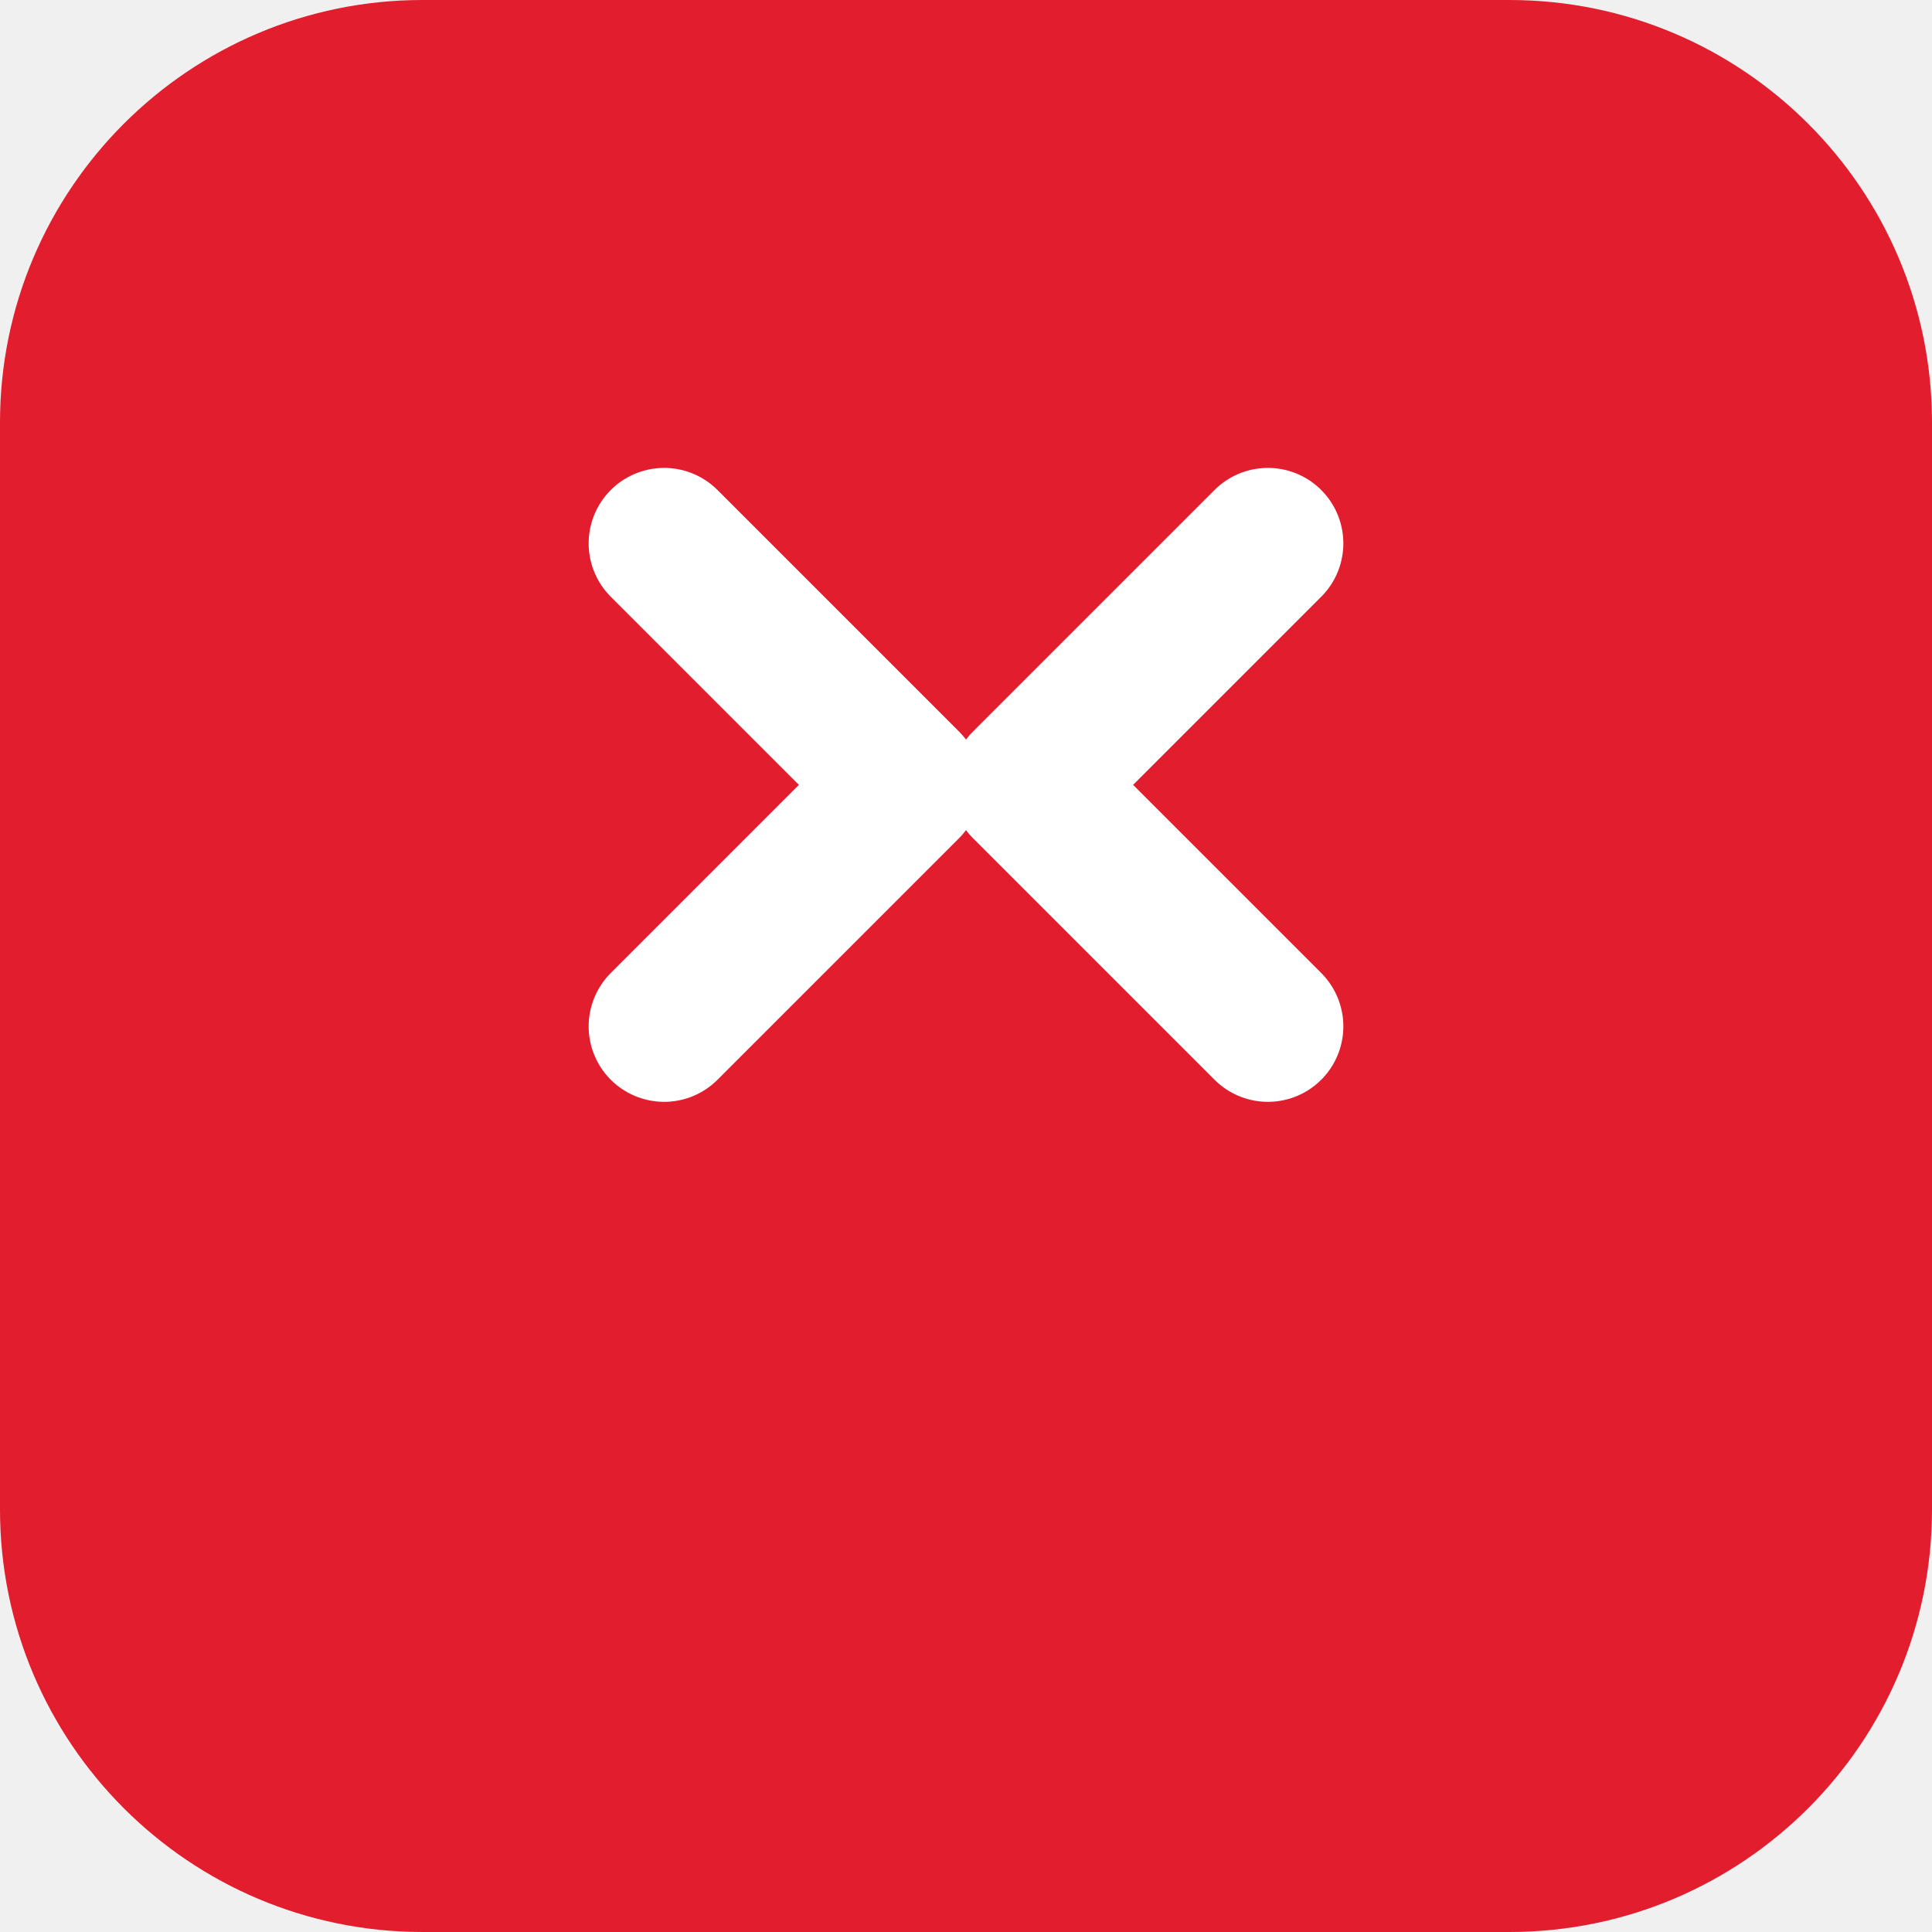
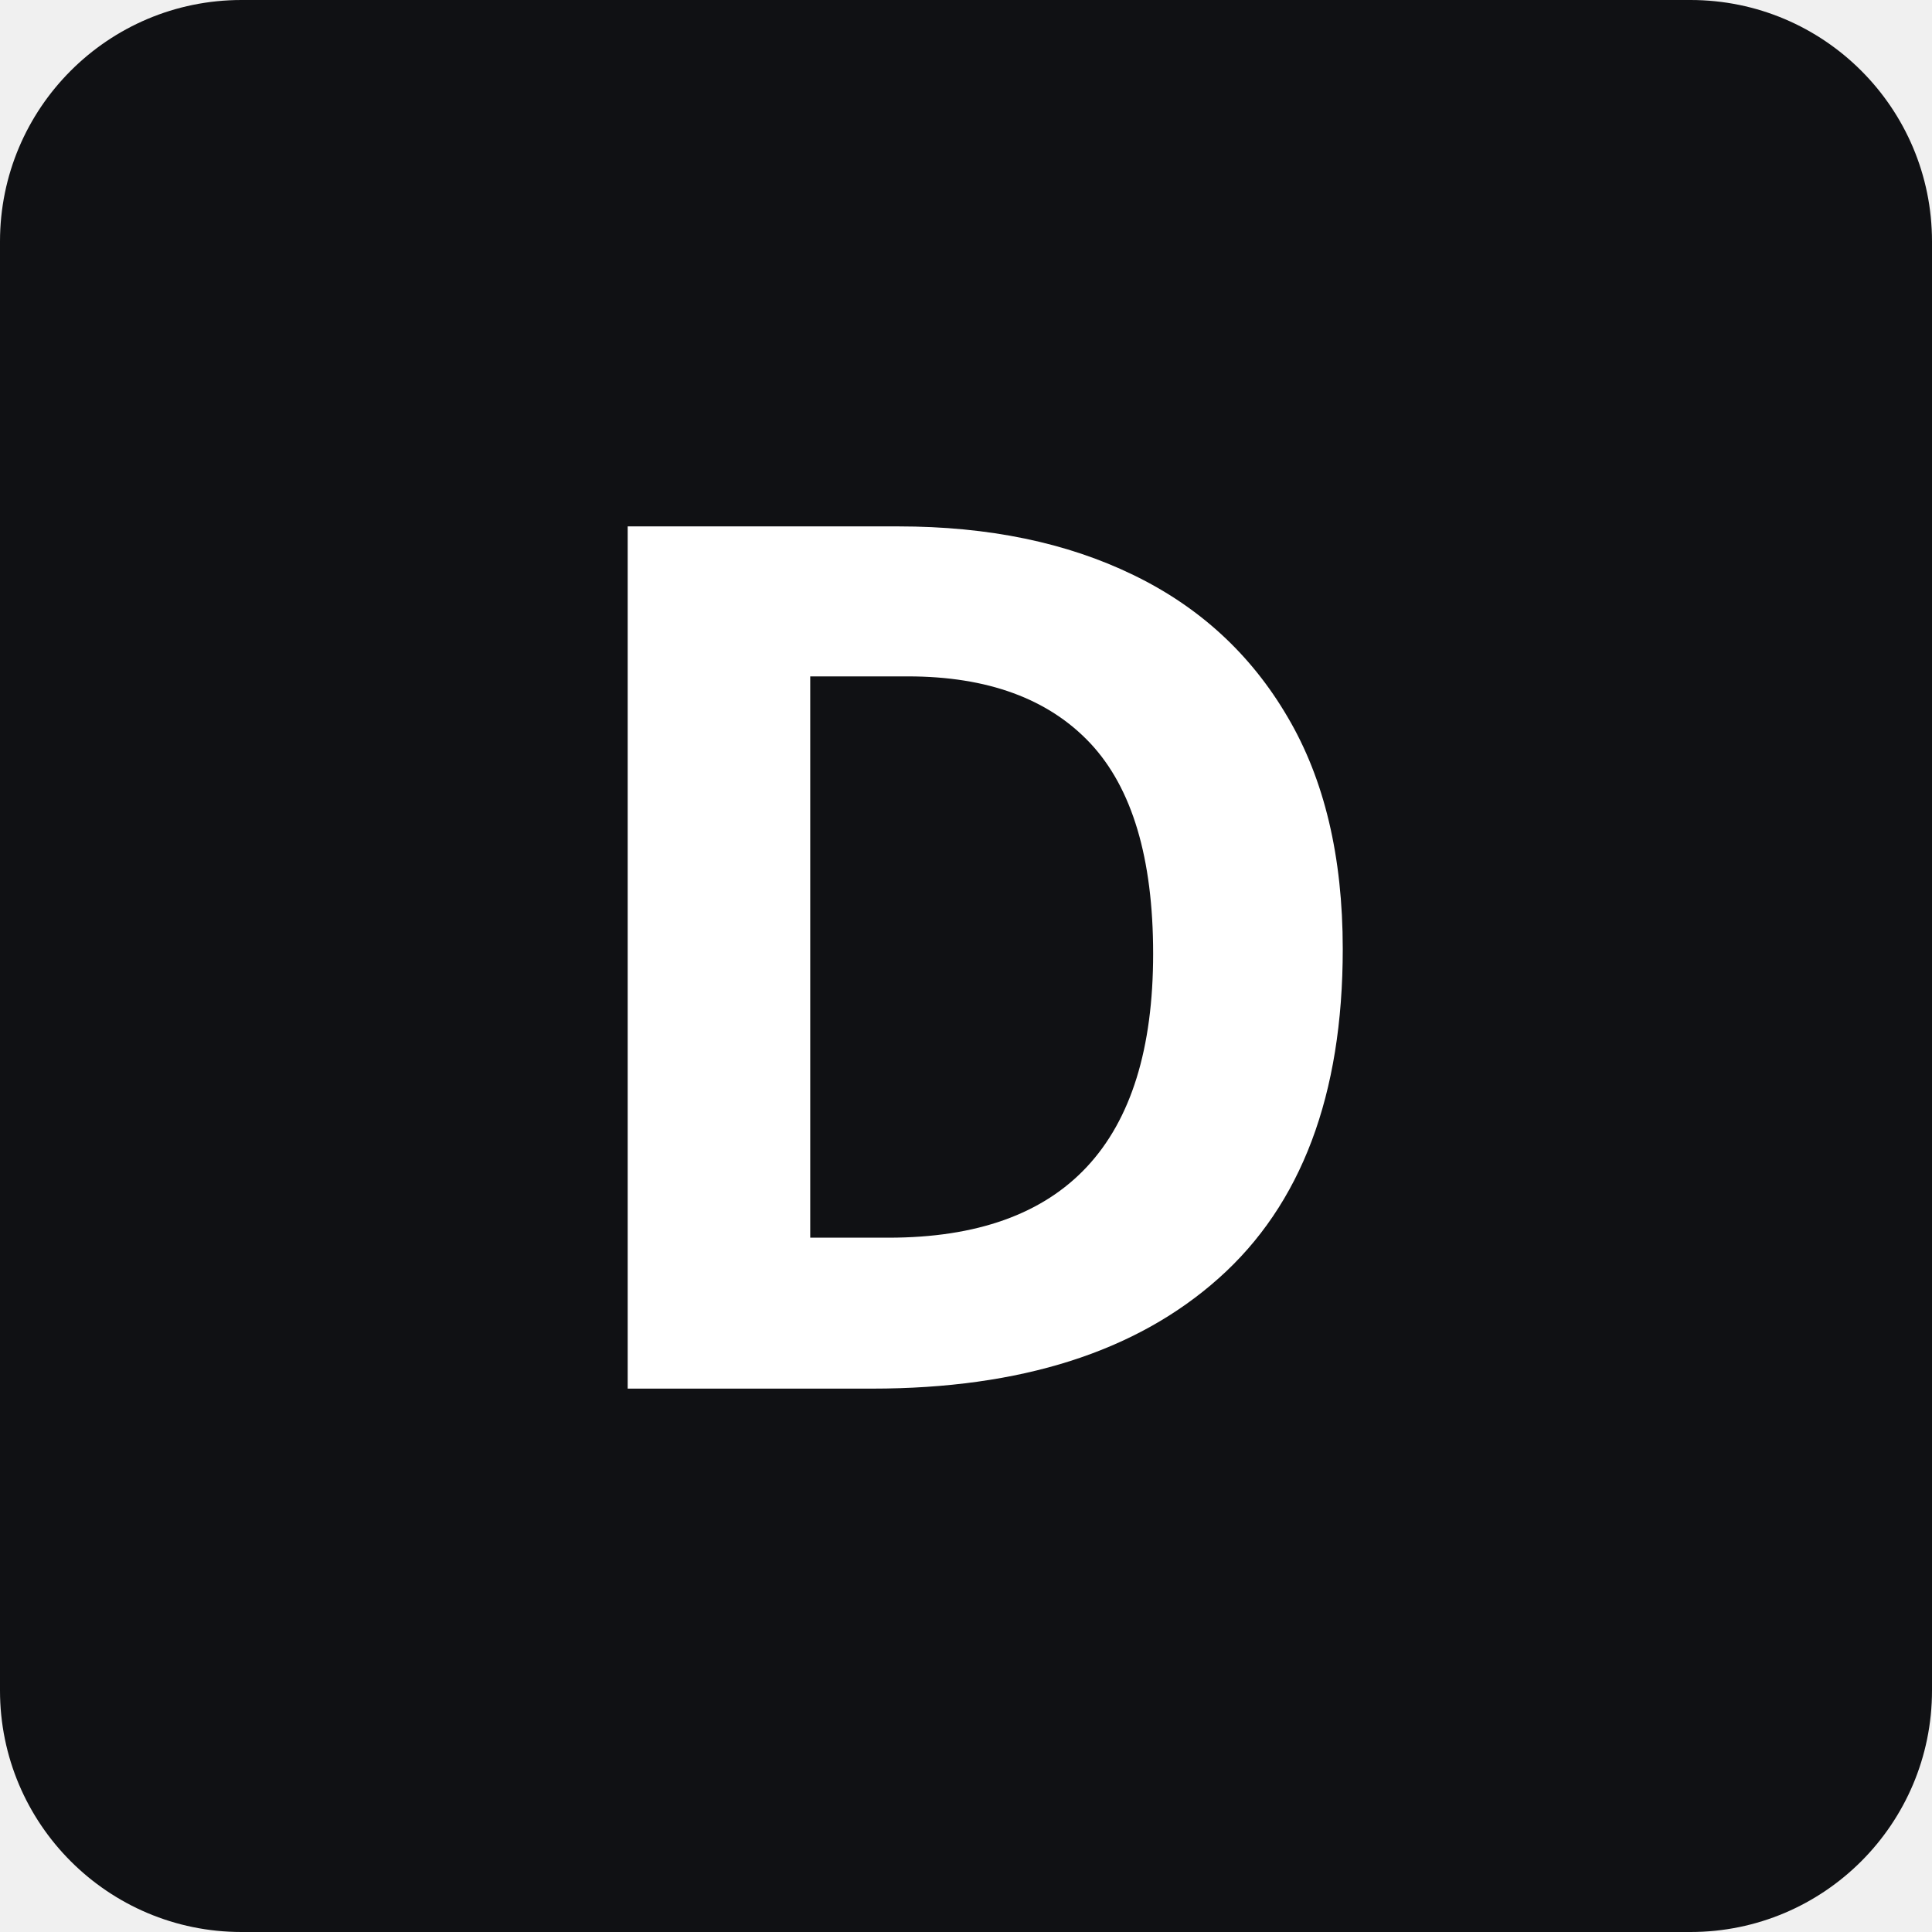
<svg xmlns="http://www.w3.org/2000/svg" viewBox="0 0 64 64">
-   <rect width="64" height="64" rx="14" fill="#e11d2e" />
-   <path d="M22 18l8 8-8 8m20-16l-8 8 8 8" fill="none" stroke="white" stroke-width="5" stroke-linecap="round" stroke-linejoin="round" />
+   <rect width="64" height="64" rx="8" fill="#101114" />
+   <text x="32" y="46" font-family="Bahnschrift,DIN Alternate,Arial Narrow,sans-serif" font-size="40" font-weight="700" fill="#ffffff" text-anchor="middle">D</text>
</svg>
